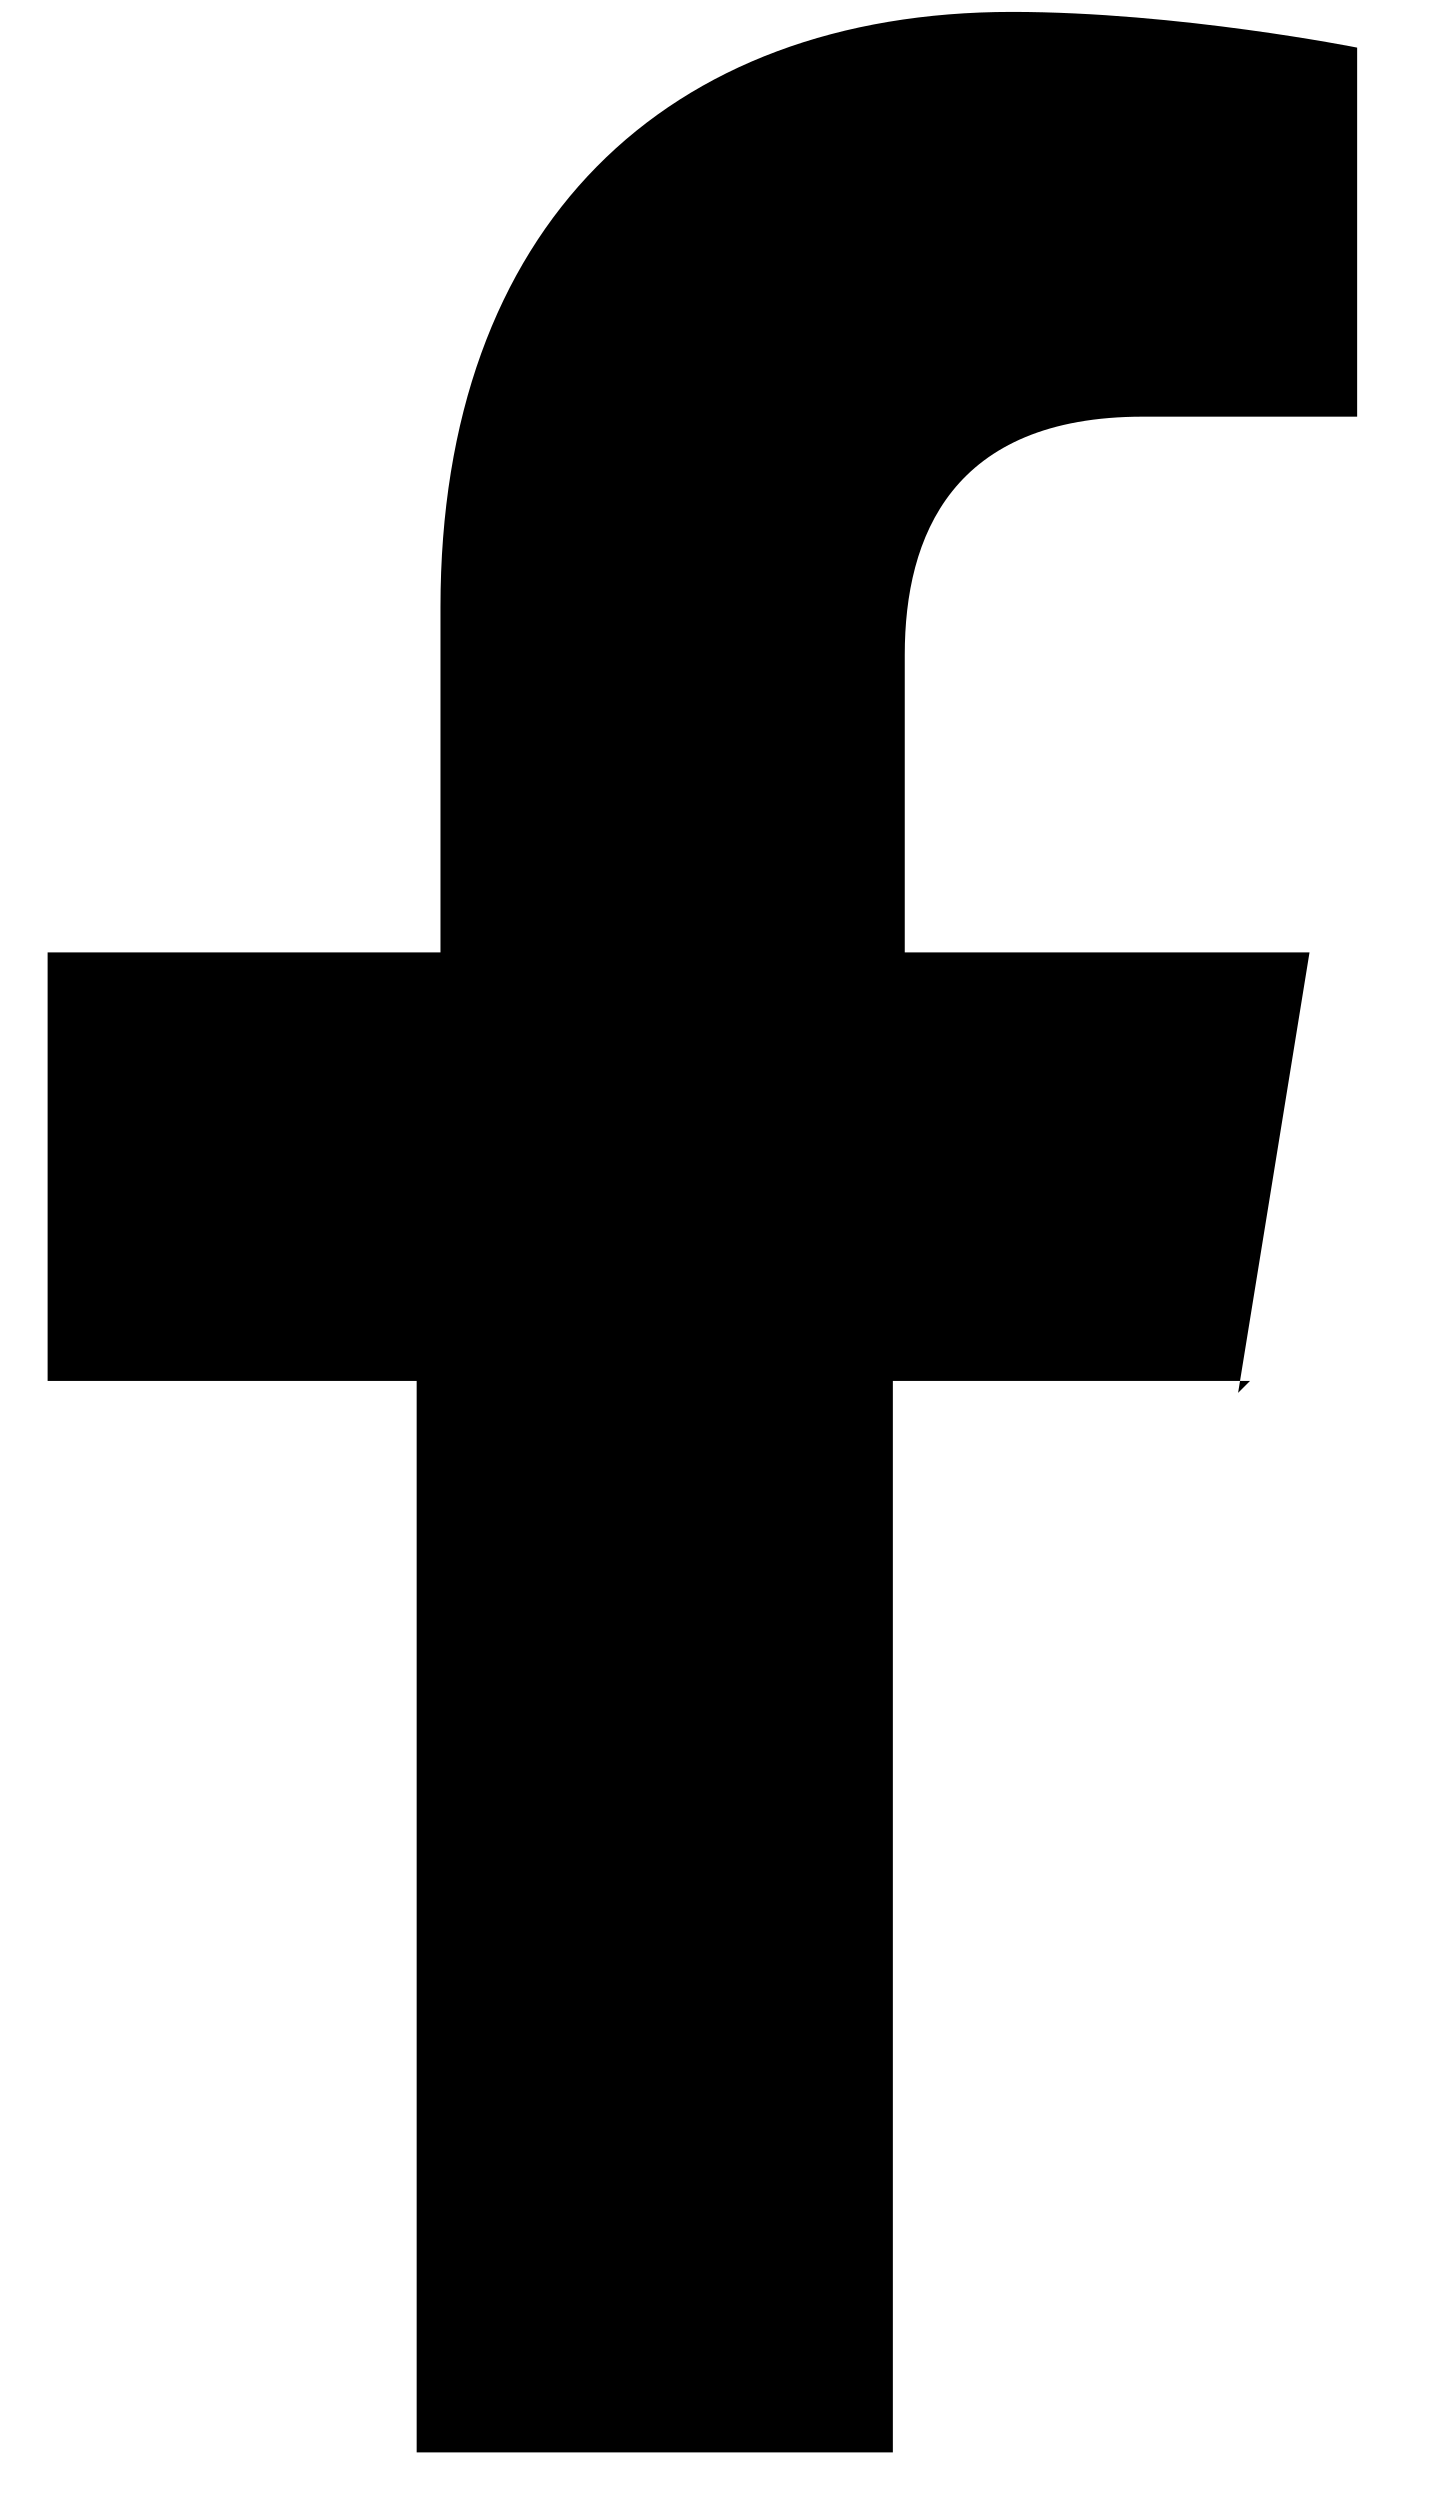
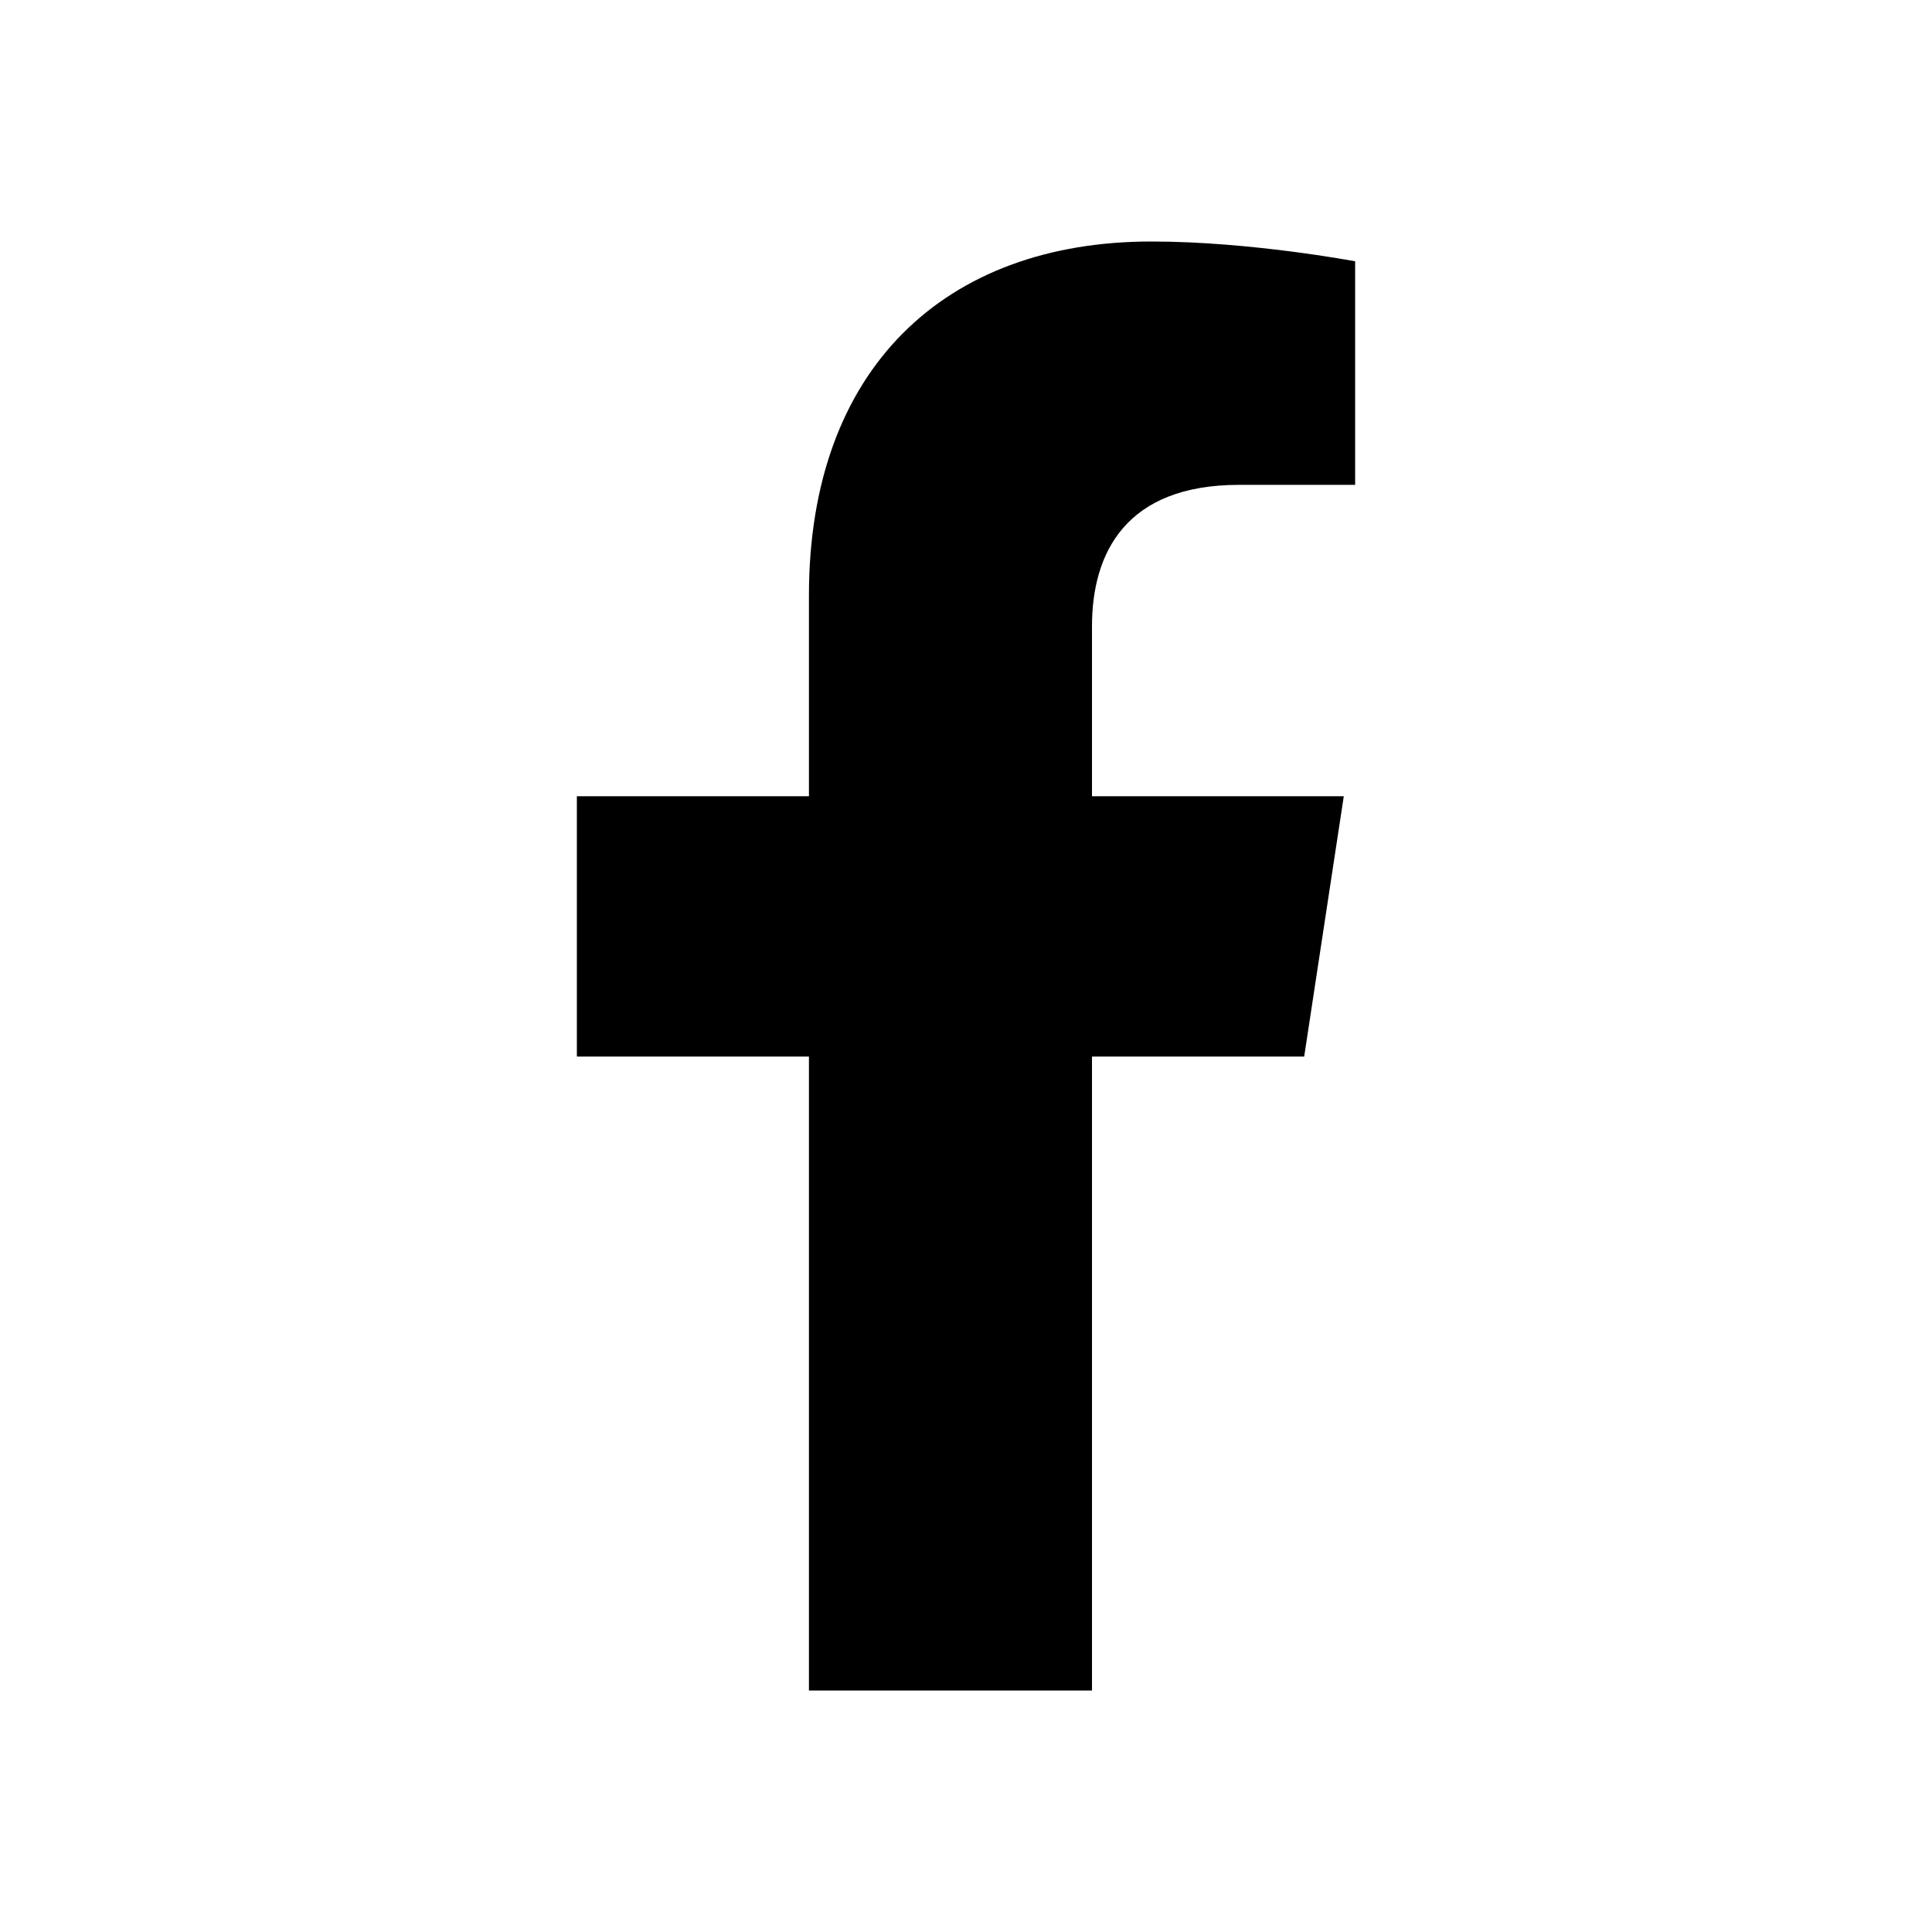
- <svg xmlns="http://www.w3.org/2000/svg" fill="none" viewBox="0 0 12 21">
-   <path fill="currentColor" d="M10.5 11.6h-3v9h-4v-9H.4V8h3.3V5.1c0-3.2 1.9-5 4.8-5 1.4 0 2.9.3 2.9.3v3.1H9.6c-1.6 0-2 1-2 2V8H11l-.6 3.7Z" />
+ <svg xmlns="http://www.w3.org/2000/svg" viewBox="0 0 24 24" fill="none">
+   <path d="M16.201 13.125H13.565V21H10.049V13.125H7.166V9.891H10.049V7.395C10.049 4.582 11.736 3 14.303 3C15.533 3 16.834 3.246 16.834 3.246V6.023H15.393C13.986 6.023 13.565 6.867 13.565 7.781V9.891H16.693L16.201 13.125Z" fill="currentColor" />
</svg>
